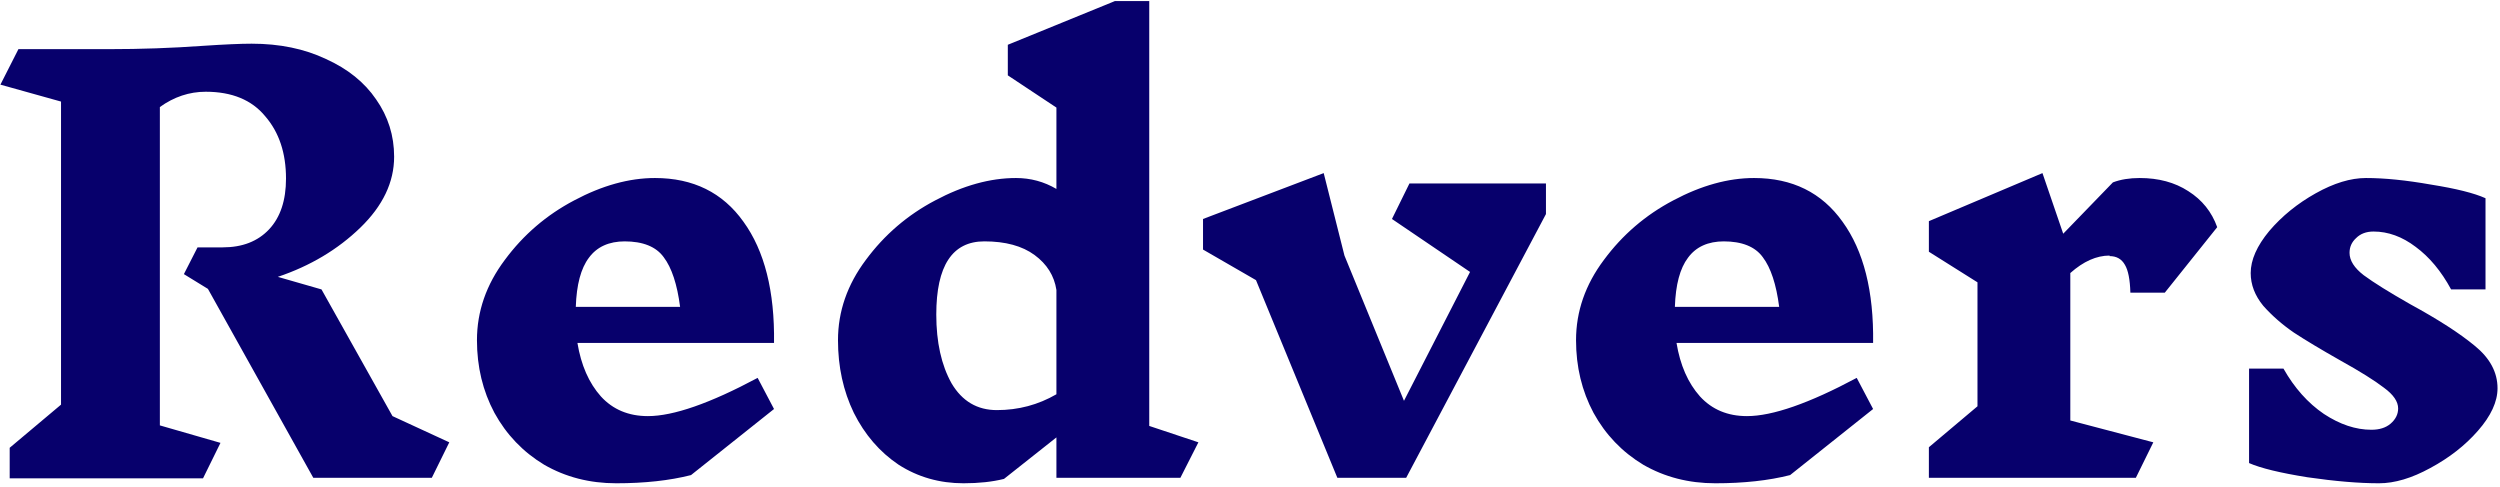
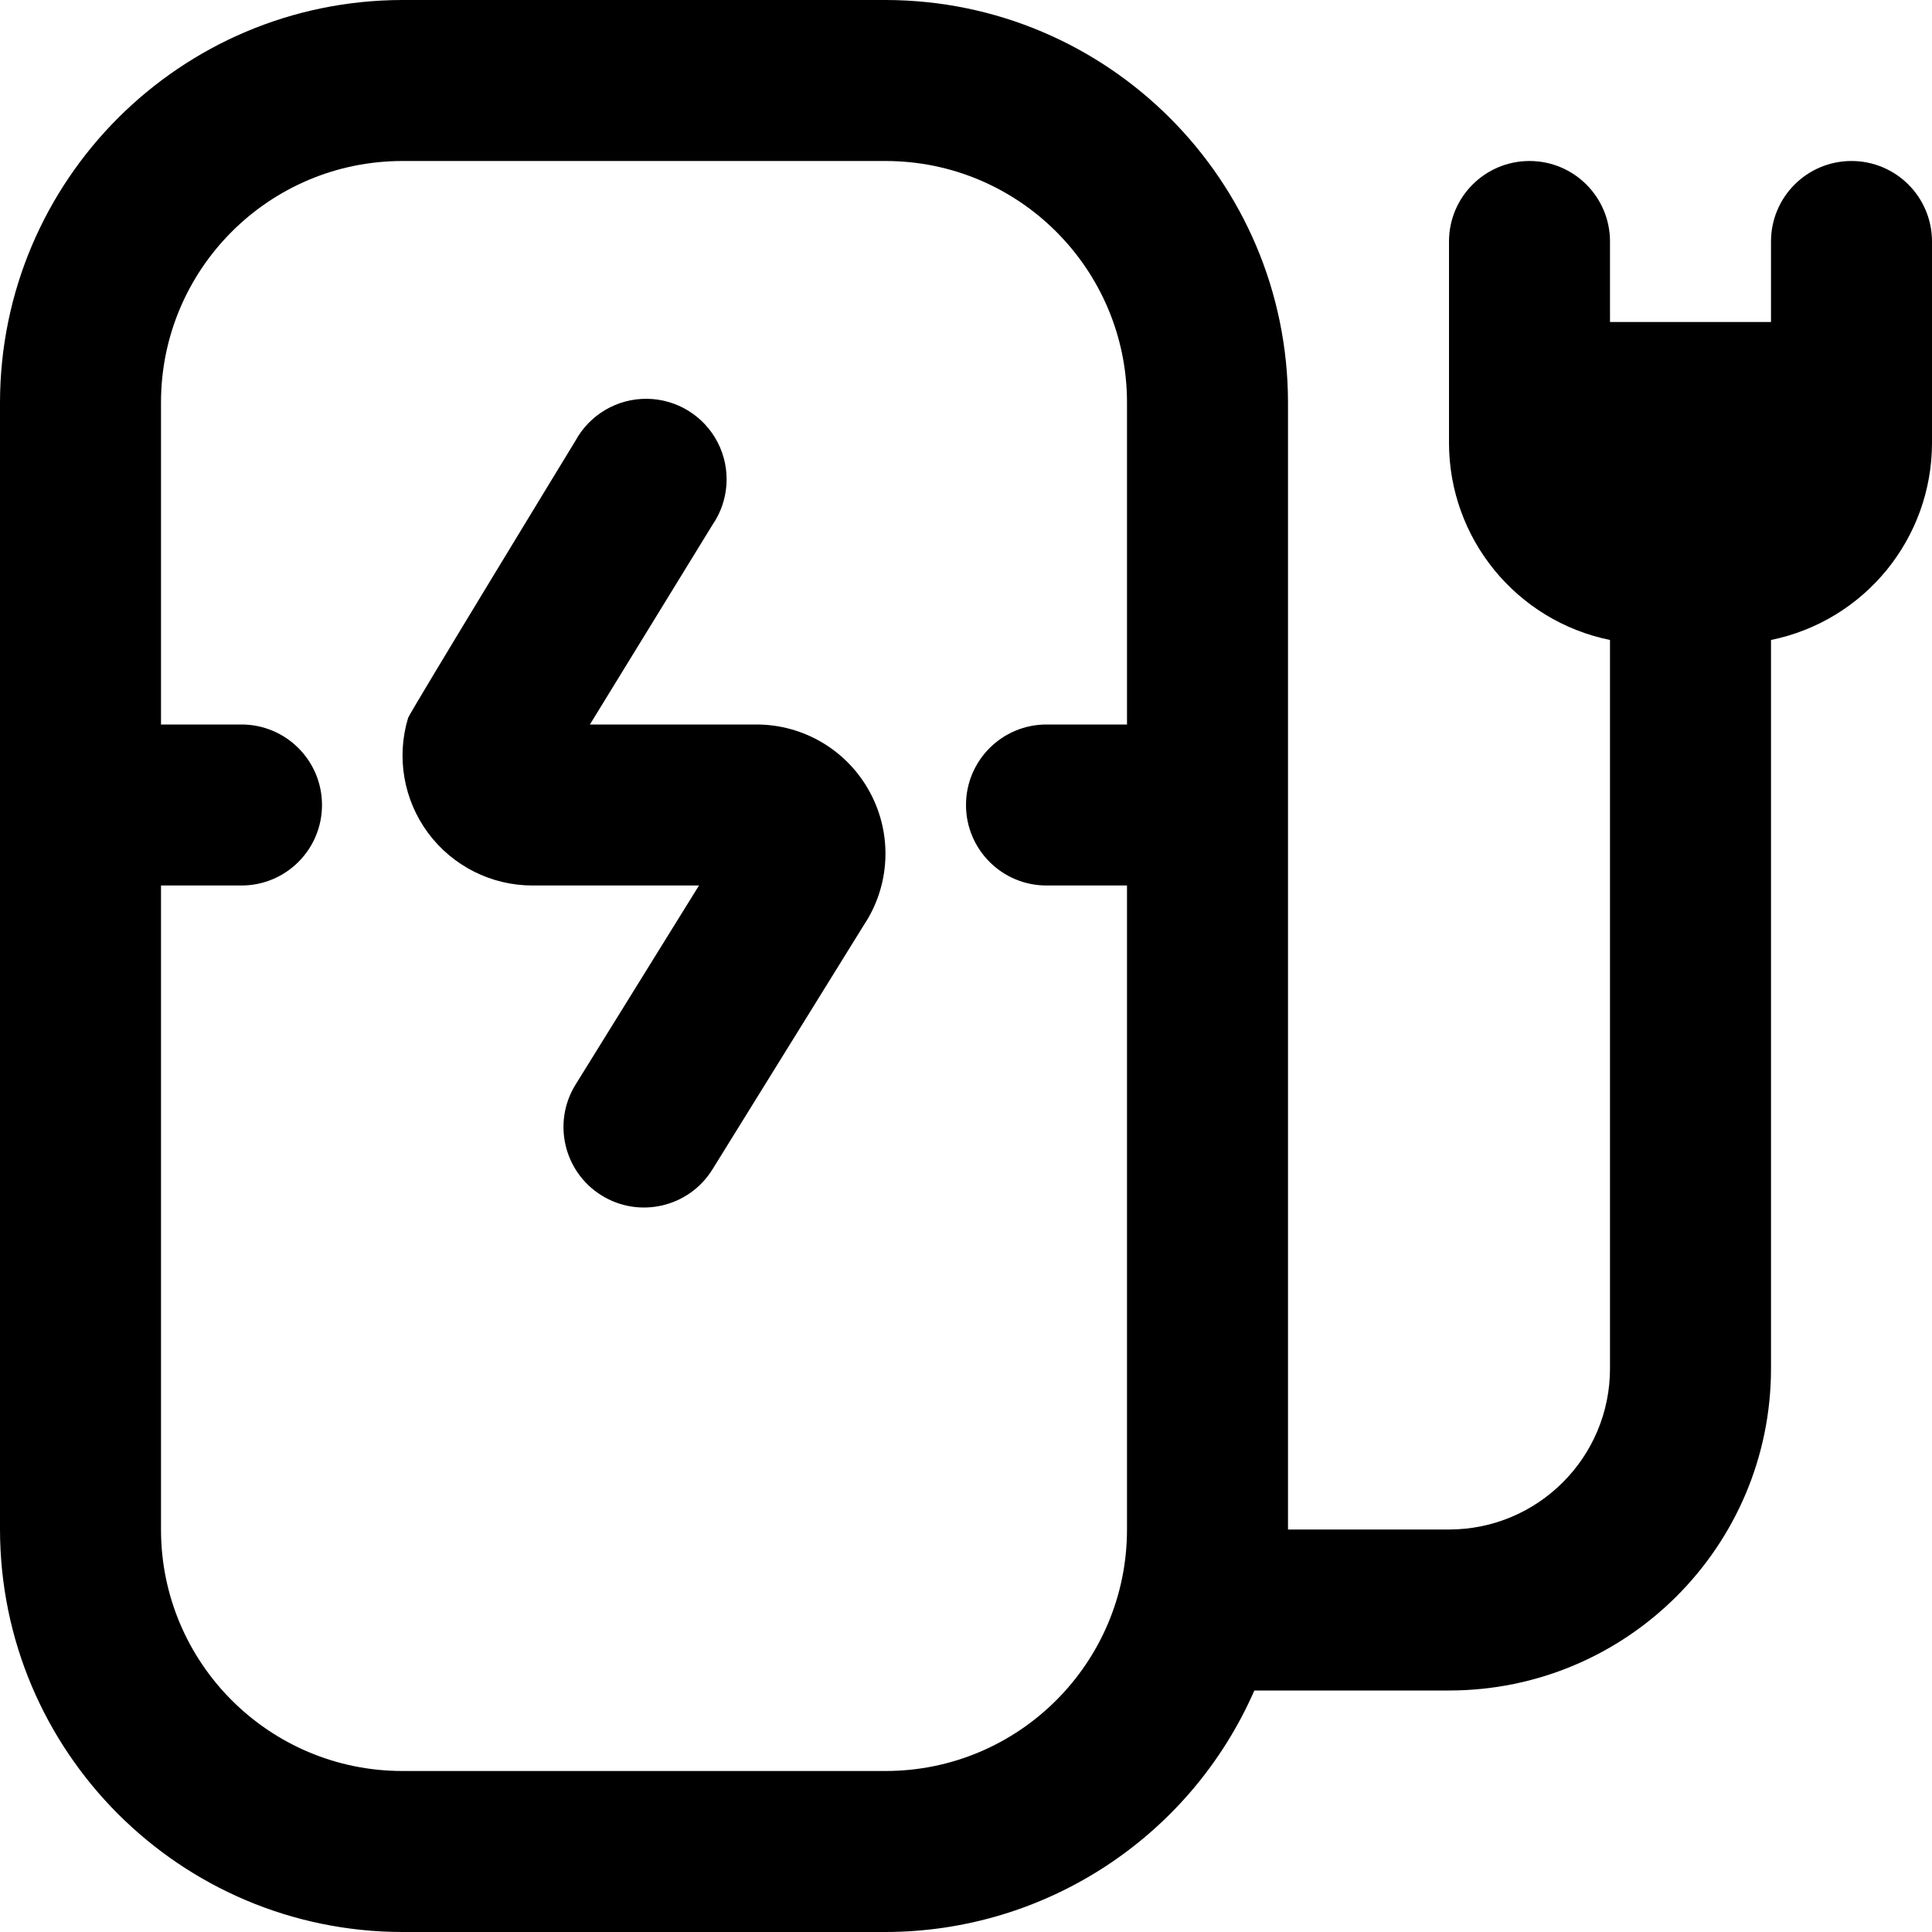
- <svg xmlns="http://www.w3.org/2000/svg" width="586" height="114" viewBox="0 0 586 114" fill="none">
-   <path d="M101.216 112H73.44L48.736 67.712L43.104 64.256L46.304 57.984H52.192C56.8 57.984 60.427 56.576 63.072 53.76C65.717 50.944 67.04 46.976 67.04 41.856C67.04 35.883 65.419 31.019 62.176 27.264C59.019 23.424 54.368 21.504 48.224 21.504C44.384 21.504 40.8 22.699 37.472 25.088V99.712L51.68 103.808L47.584 112.128H2.272V104.96L14.304 94.848V23.808L0.096 19.84L4.32 11.52H25.568C32.992 11.52 40.288 11.264 47.456 10.752C52.576 10.411 56.416 10.24 58.976 10.24C65.547 10.24 71.349 11.435 76.384 13.824C81.504 16.128 85.429 19.285 88.16 23.296C90.976 27.307 92.384 31.787 92.384 36.736C92.384 42.709 89.739 48.256 84.448 53.376C79.157 58.496 72.715 62.336 65.12 64.896L75.36 67.84L92 97.536L105.312 103.68L101.216 112ZM153.527 41.728C162.487 41.728 169.399 45.141 174.263 51.968C179.212 58.795 181.602 68.267 181.431 80.384H135.351C136.204 85.589 138.039 89.771 140.855 92.928C143.671 96 147.34 97.536 151.863 97.536C157.836 97.536 166.412 94.549 177.591 88.576L181.431 95.872L161.975 111.36C156.94 112.64 151.095 113.28 144.439 113.28C138.21 113.28 132.578 111.829 127.543 108.928C122.594 105.941 118.711 101.888 115.895 96.768C113.164 91.648 111.799 85.973 111.799 79.744C111.799 73.003 113.975 66.731 118.327 60.928C122.679 55.04 128.098 50.389 134.583 46.976C141.154 43.477 147.468 41.728 153.527 41.728ZM146.487 56.576C142.732 56.576 139.916 57.856 138.039 60.416C136.162 62.891 135.138 66.731 134.967 71.936H159.415C158.732 66.645 157.452 62.763 155.575 60.288C153.783 57.813 150.711 56.576 146.359 56.576H146.487ZM276.68 112H247.624V102.528L235.336 112.256C232.605 112.939 229.448 113.28 225.864 113.28C220.232 113.28 215.155 111.829 210.632 108.928C206.195 105.941 202.696 101.888 200.136 96.768C197.661 91.648 196.424 85.973 196.424 79.744C196.424 73.003 198.6 66.731 202.952 60.928C207.304 55.04 212.723 50.389 219.208 46.976C225.779 43.477 232.093 41.728 238.152 41.728C241.565 41.728 244.723 42.581 247.624 44.288V25.216L236.232 17.664V10.496L261.32 0.256H269.384V99.84L280.904 103.68L276.68 112ZM233.672 96.128C238.707 96.128 243.357 94.891 247.624 92.416V67.968C247.112 64.64 245.405 61.909 242.504 59.776C239.603 57.643 235.677 56.576 230.728 56.576C223.219 56.576 219.464 62.293 219.464 73.728C219.464 80.213 220.659 85.589 223.048 89.856C225.523 94.037 229.064 96.128 233.672 96.128ZM362.372 50.176L329.604 112H313.476L294.404 65.664L281.988 58.496V51.328L310.276 40.576L315.14 59.904L329.092 93.952L344.58 63.744L326.276 51.328L330.372 43.008H362.372V50.176ZM411.152 41.728C420.112 41.728 427.024 45.141 431.888 51.968C436.837 58.795 439.227 68.267 439.056 80.384H392.976C393.829 85.589 395.664 89.771 398.48 92.928C401.296 96 404.965 97.536 409.488 97.536C415.461 97.536 424.037 94.549 435.216 88.576L439.056 95.872L419.6 111.36C414.565 112.64 408.72 113.28 402.064 113.28C395.835 113.28 390.203 111.829 385.168 108.928C380.219 105.941 376.336 101.888 373.52 96.768C370.789 91.648 369.424 85.973 369.424 79.744C369.424 73.003 371.6 66.731 375.952 60.928C380.304 55.04 385.723 50.389 392.208 46.976C398.779 43.477 405.093 41.728 411.152 41.728ZM404.112 56.576C400.357 56.576 397.541 57.856 395.664 60.416C393.787 62.891 392.763 66.731 392.592 71.936H417.04C416.357 66.645 415.077 62.763 413.2 60.288C411.408 57.813 408.336 56.576 403.984 56.576H404.112ZM494.497 59.904C491.425 59.904 488.353 61.269 485.281 64V98.56L504.737 103.68L500.641 112H452.129V104.832L463.521 95.232V66.176L452.129 59.008V51.84L478.753 40.576L483.617 54.784L495.265 42.752C497.057 42.069 499.148 41.728 501.537 41.728C505.974 41.728 509.772 42.752 512.929 44.8C516.172 46.848 518.433 49.664 519.713 53.248L507.425 68.608H499.361C499.276 65.536 498.849 63.36 498.081 62.08C497.313 60.715 496.118 60.032 494.497 60.032V59.904ZM562.124 95.744C562.124 94.123 561.015 92.501 558.796 90.88C556.577 89.173 553.164 87.04 548.556 84.48C544.033 81.92 540.407 79.744 537.676 77.952C534.945 76.075 532.556 73.984 530.508 71.68C528.545 69.291 527.564 66.731 527.564 64C527.564 60.928 529.015 57.643 531.916 54.144C534.903 50.645 538.529 47.701 542.796 45.312C547.063 42.923 550.988 41.728 554.572 41.728C558.924 41.728 564.001 42.24 569.804 43.264C575.692 44.203 579.959 45.269 582.604 46.464V67.84H574.54C572.236 63.573 569.463 60.245 566.22 57.856C563.063 55.467 559.777 54.272 556.364 54.272C554.657 54.272 553.292 54.784 552.268 55.808C551.244 56.747 550.732 57.899 550.732 59.264C550.732 61.056 551.841 62.805 554.06 64.512C556.364 66.219 559.991 68.48 564.94 71.296C571.511 74.88 576.545 78.123 580.044 81.024C583.628 83.925 585.42 87.253 585.42 91.008C585.42 94.165 583.884 97.493 580.812 100.992C577.825 104.405 574.113 107.307 569.676 109.696C565.324 112.085 561.313 113.28 557.644 113.28C552.951 113.28 547.361 112.811 540.876 111.872C534.476 110.848 529.911 109.739 527.18 108.544V86.4H535.244C537.804 90.923 540.961 94.464 544.716 97.024C548.471 99.499 552.183 100.736 555.852 100.736C557.729 100.736 559.223 100.267 560.332 99.328C561.527 98.304 562.124 97.109 562.124 95.744Z" fill="#07006C" style="fill:#07006C;fill:color(display-p3 0.028 0 0.425);fill-opacity:1;" />
+ <svg xmlns="http://www.w3.org/2000/svg" id="Layer_1" data-name="Layer 1" viewBox="0 0 24 24" width="512" height="512">
+   <path d="M10.808,9.845a1.6,1.6,0,0,1-.076,1.645L8.85,14.527a1,1,0,0,1-1.7-1.054L8.683,11H6.615A1.614,1.614,0,0,1,5.07,8.917C5.1,8.835,7.148,5.476,7.148,5.476a1,1,0,1,1,1.7,1.048L7.328,9H9.4A1.6,1.6,0,0,1,10.808,9.845ZM24,3V5.5a2.5,2.5,0,0,1-2,2.45V17a4,4,0,0,1-4,4H15.582A5.008,5.008,0,0,1,11,24H5a5.006,5.006,0,0,1-5-5V5A5.006,5.006,0,0,1,5,0h6a5.006,5.006,0,0,1,5,5V19h2a2,2,0,0,0,2-2V7.95A2.5,2.5,0,0,1,18,5.5V3a1,1,0,0,1,2,0V4h2V3A1,1,0,0,1,24,3ZM14,19V11H13a1,1,0,0,1,0-2h1V5a3,3,0,0,0-3-3H5A3,3,0,0,0,2,5V9H3a1,1,0,0,1,0,2H2v8a3,3,0,0,0,3,3h6A3,3,0,0,0,14,19Z" />
</svg>
